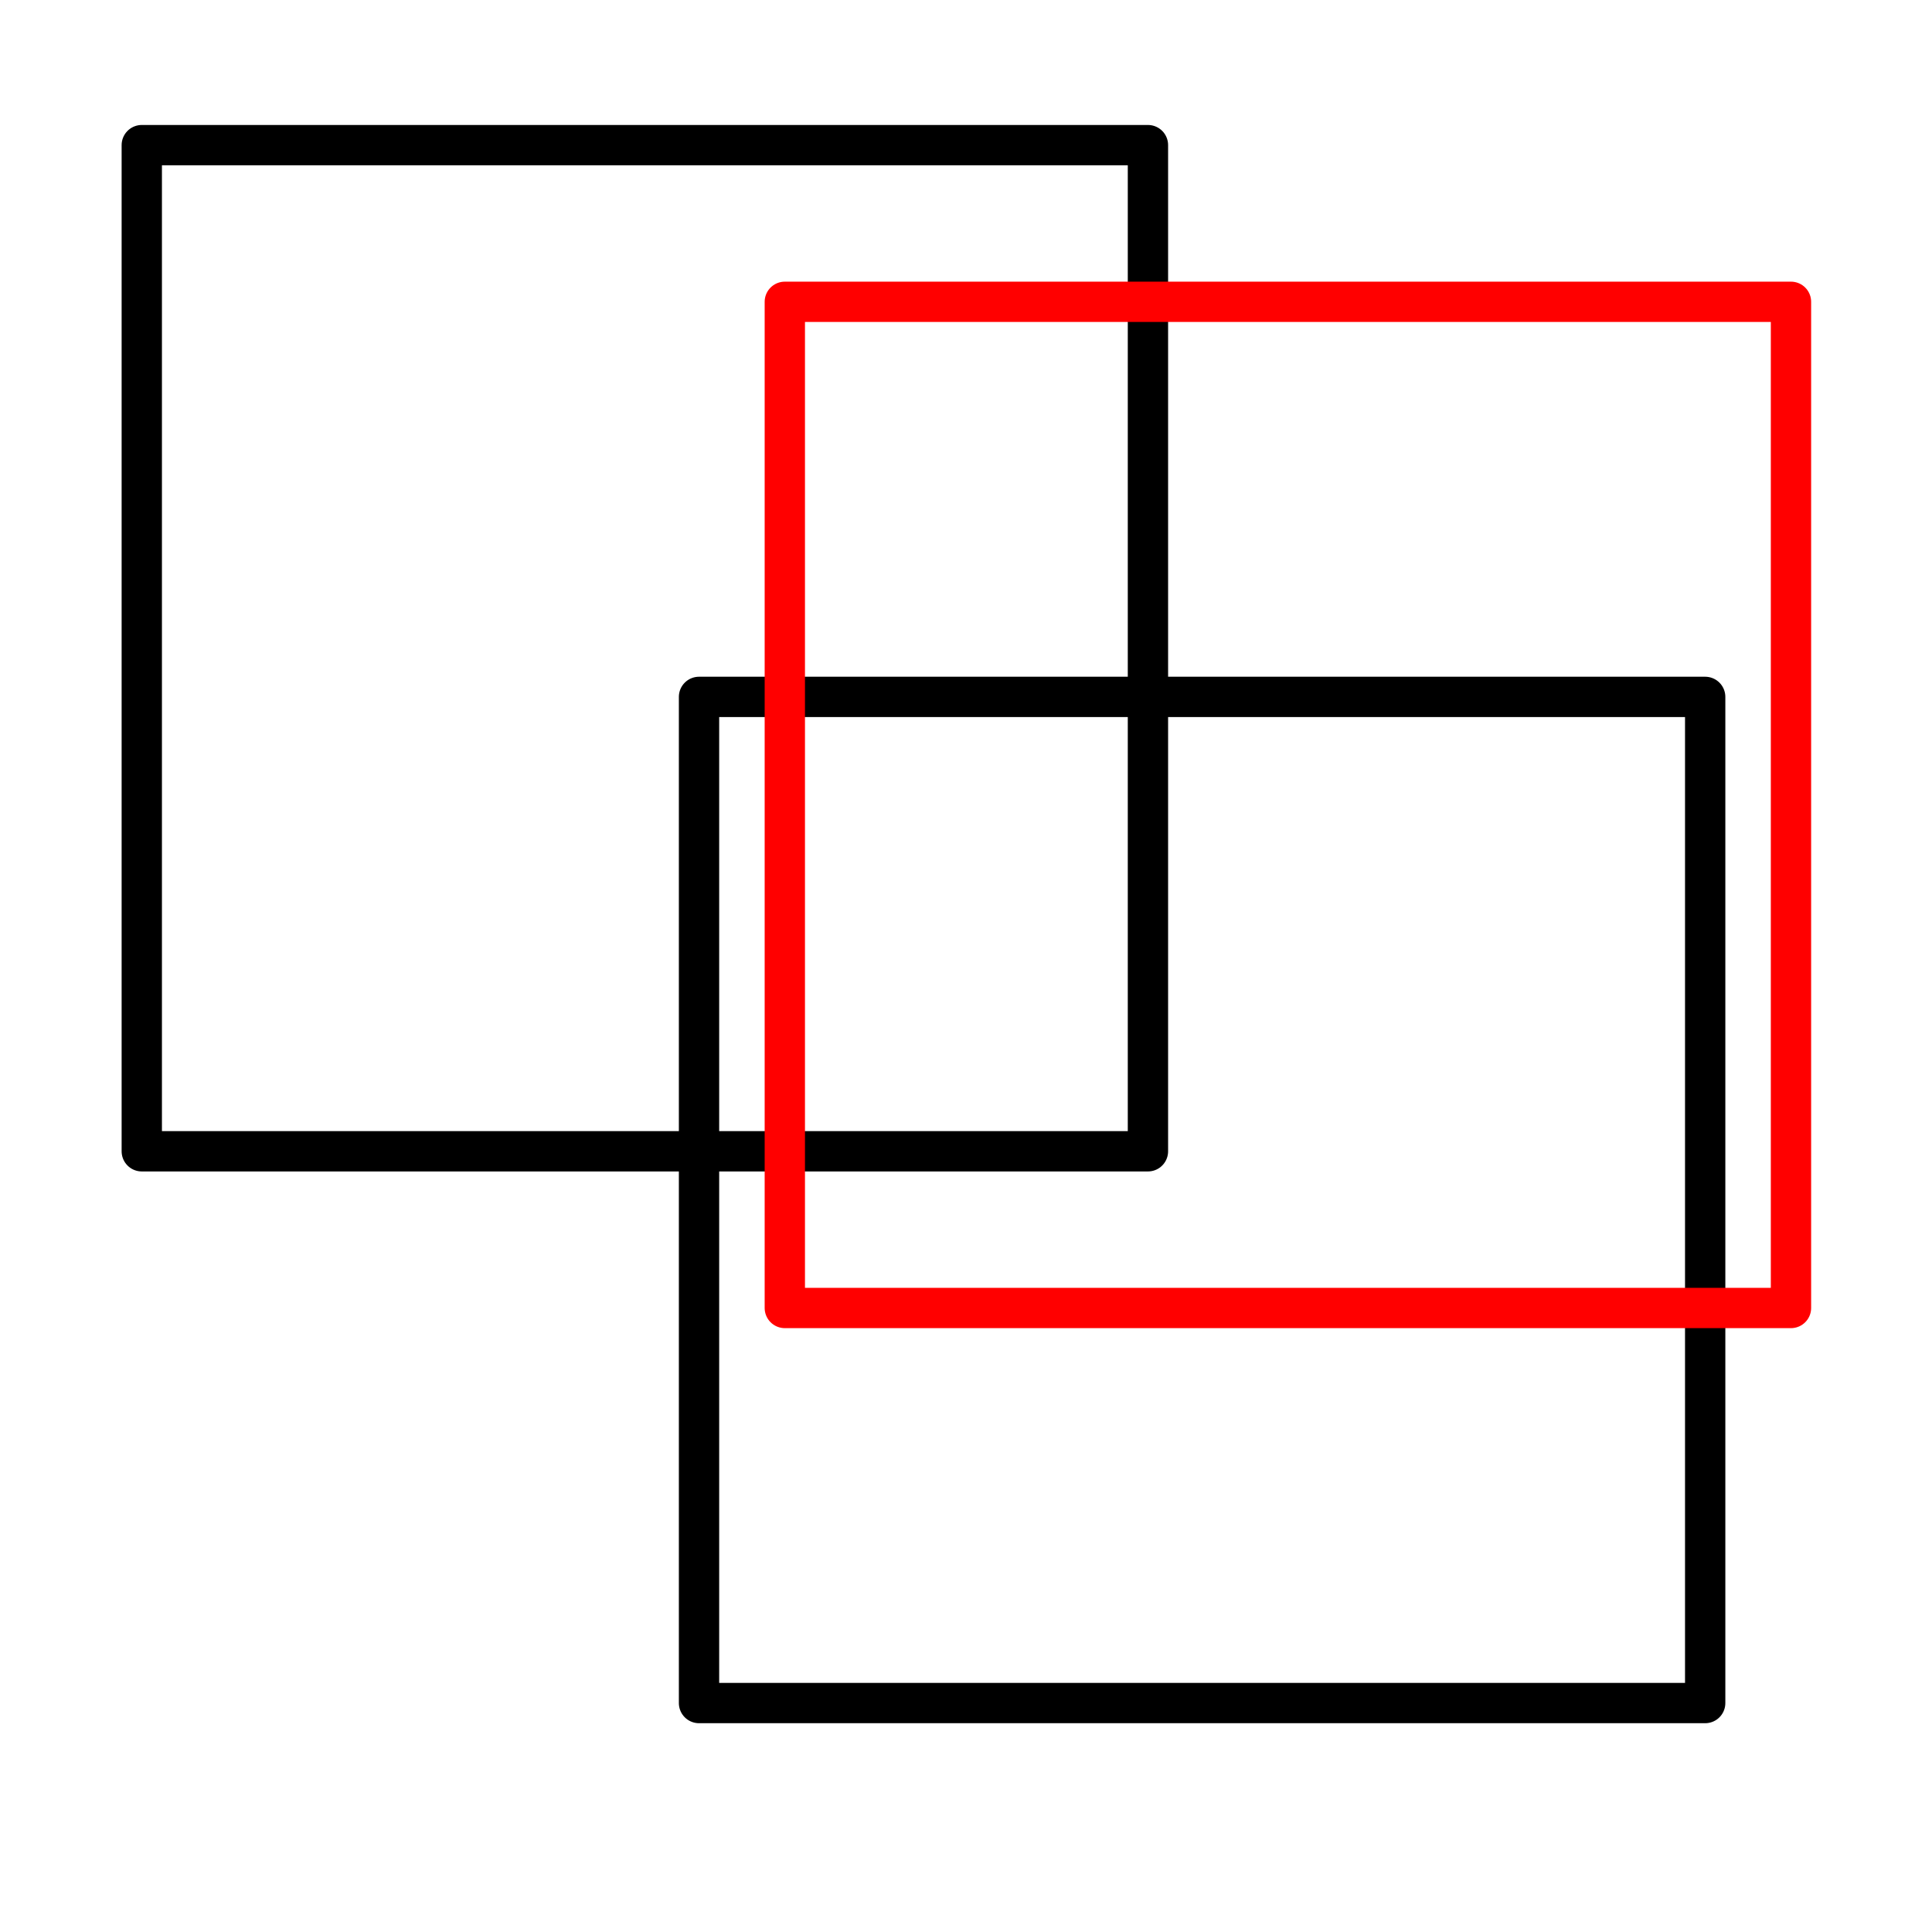
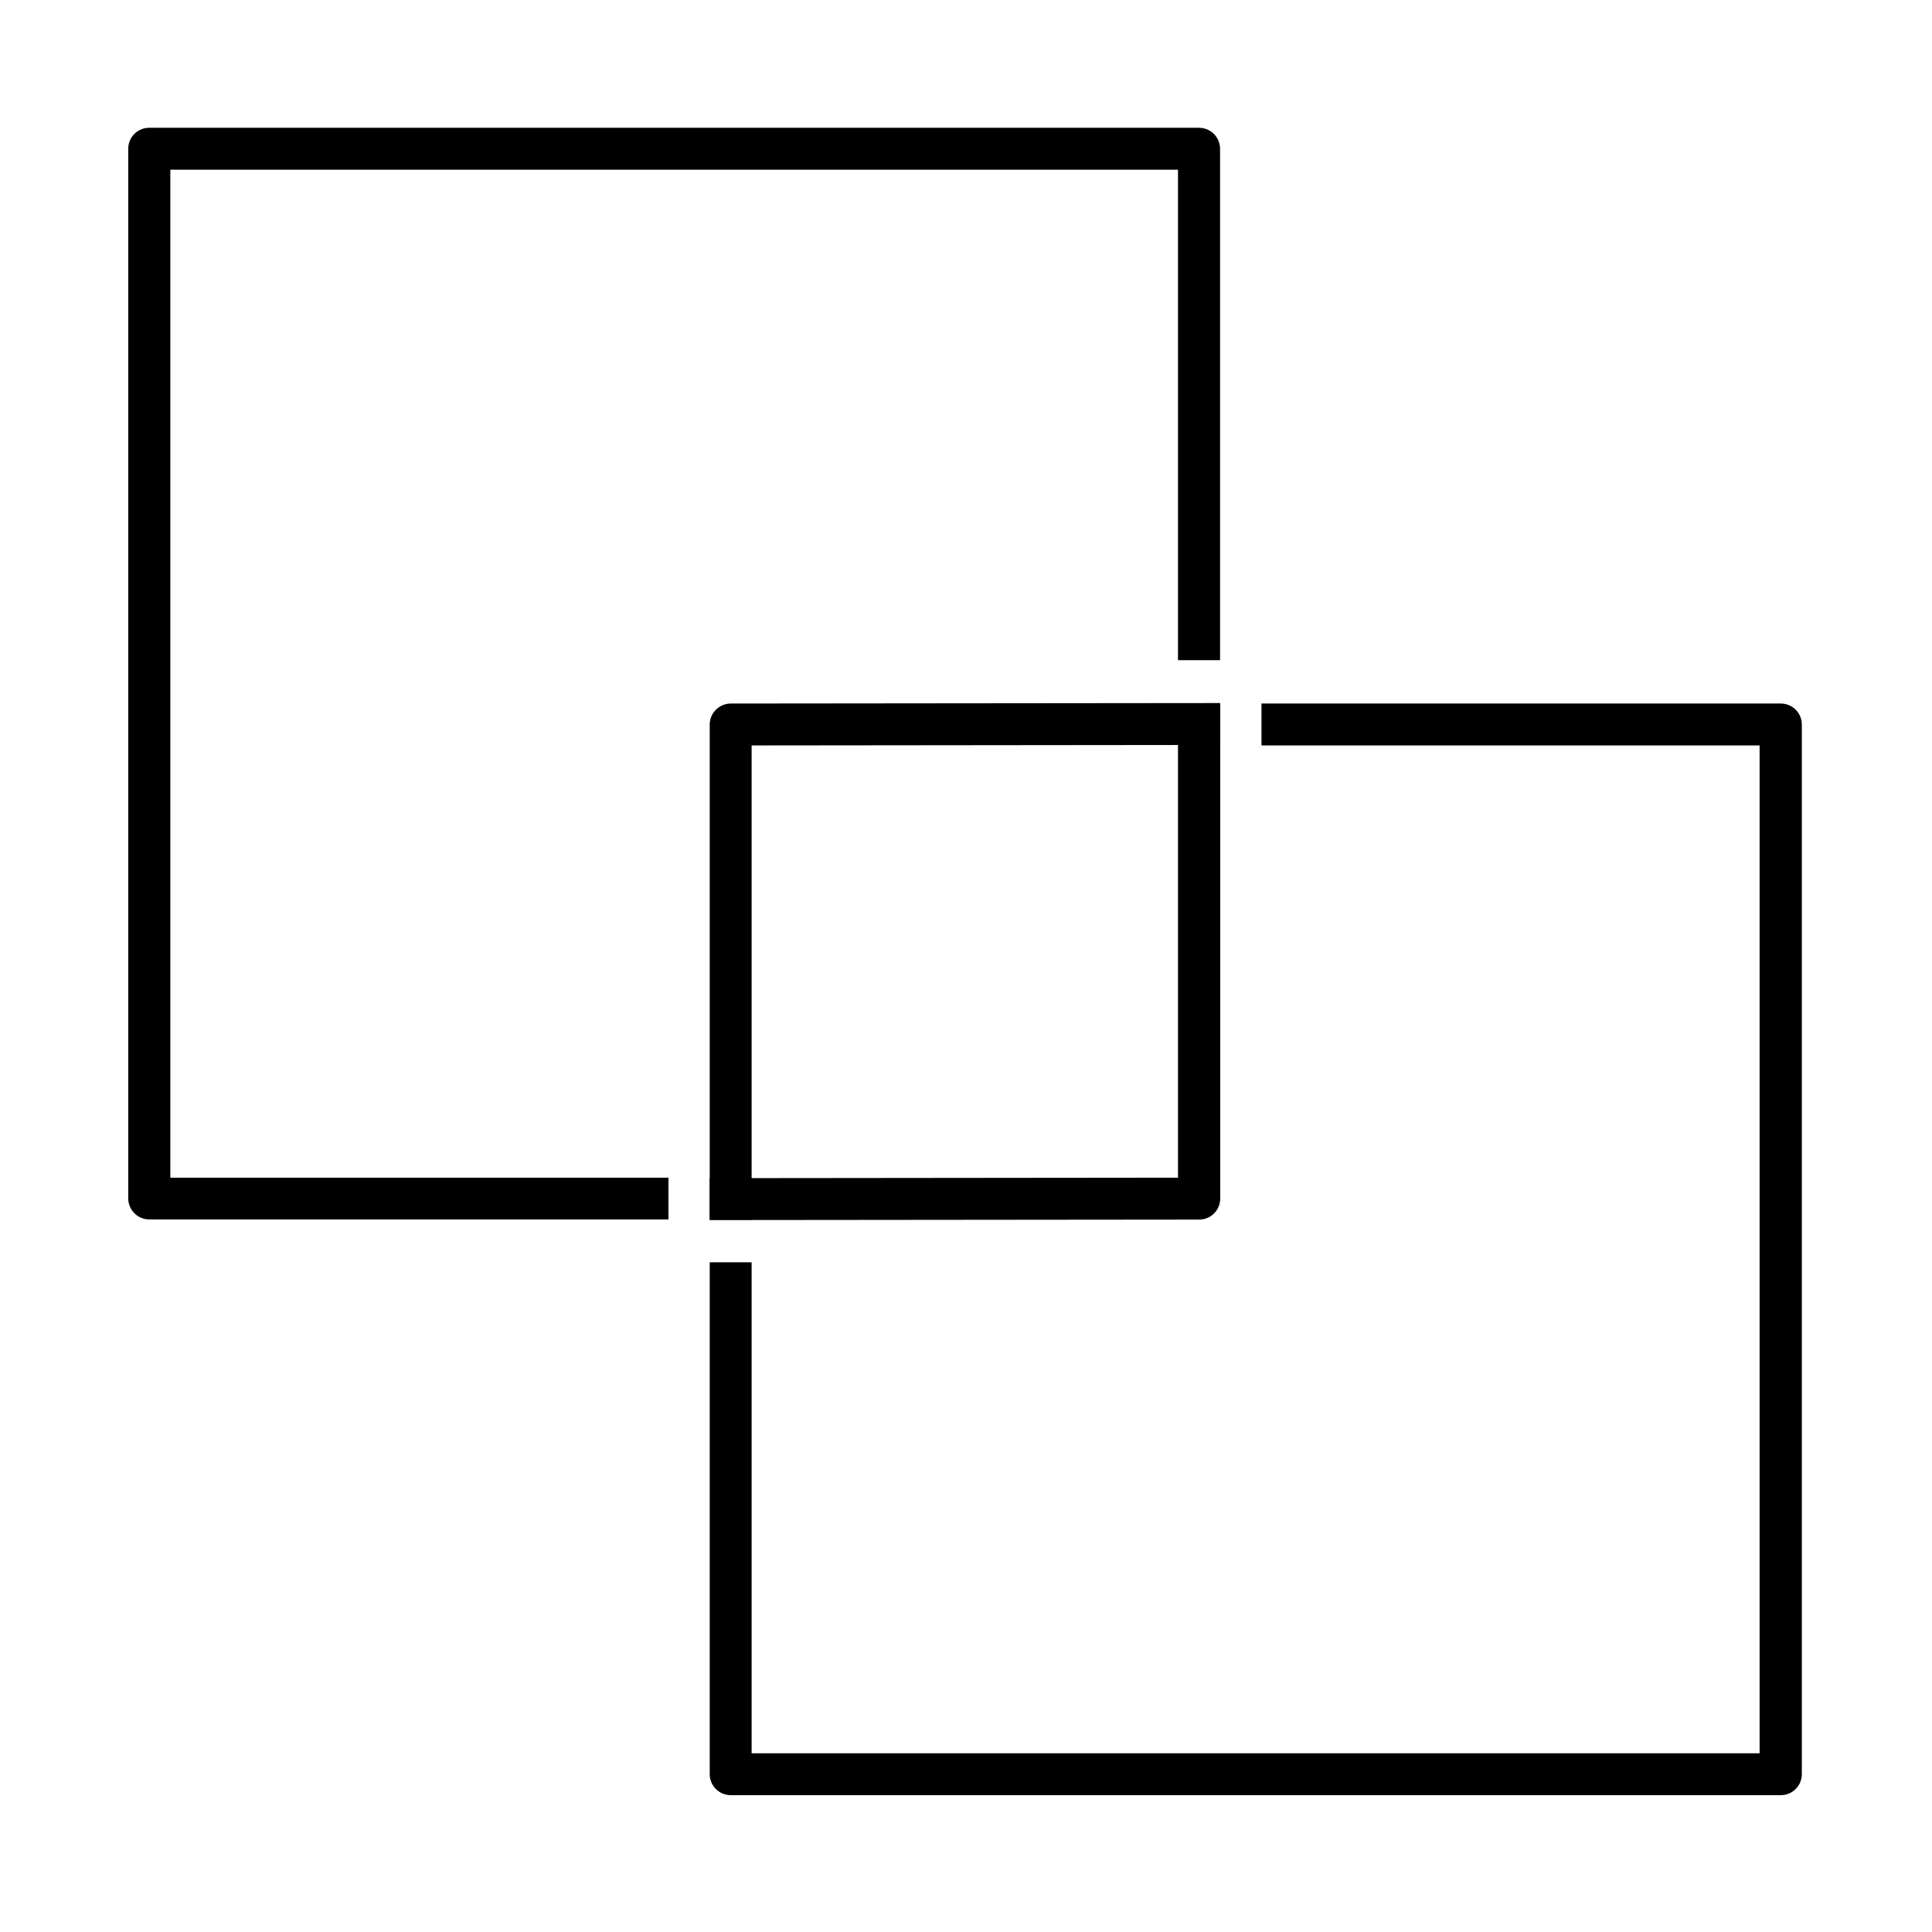
- <svg xmlns="http://www.w3.org/2000/svg" width="48" height="48" viewBox="0 0 12.7 12.7" version="1.1" id="svg1">
+ <svg xmlns="http://www.w3.org/2000/svg" width="46" height="46" viewBox="0 0 12.171 12.171" version="1.1" id="svg1">
  <defs id="defs1" />
  <g id="layer1">
-     <rect style="fill:none;stroke:#000000;stroke-width:0.265;stroke-linecap:round;stroke-linejoin:round;stroke-dasharray:none" id="rect1" width="6.614" height="6.614" x="0.932" y="0.954" />
-     <rect style="fill:none;stroke:#000000;stroke-width:0.265;stroke-linecap:round;stroke-linejoin:round;stroke-dasharray:none" id="rect1-7" width="6.614" height="6.614" x="4.595" y="4.581" />
-     <rect style="fill:none;stroke:#ff0000;stroke-width:0.265;stroke-linecap:round;stroke-linejoin:round;stroke-dasharray:none" id="rect1-7-8" width="6.614" height="6.614" x="5.159" y="1.984" />
+     <path id="rect1" style="color:#000000;fill:#000000;stroke-linecap:round;stroke-linejoin:round;-inkscape-stroke:none" d="M 0.94,0.805 C 0.868,0.805 0.808,0.863 0.808,0.936 V 7.551 c 8.5801e-4,0.073 0.06,0.131 0.133,0.131 h 3.27 V 7.419 H 1.073 V 1.069 H 7.421 V 4.159 H 7.686 V 0.936 C 7.685,0.863 7.626,0.805 7.553,0.805 Z M 7.421,4.431 V 7.419 l -2.95,0.003 v 0.264 l 3.083,-0.003 c 0.073,2.817e-4 0.132,-0.058 0.133,-0.131 V 4.431 Z" />
+     <path id="rect1-7" style="color:#000000;fill:#000000;stroke-linecap:round;stroke-linejoin:round;-inkscape-stroke:none" d="M 4.604,4.432 C 4.532,4.432 4.472,4.49 4.471,4.563 V 7.684 H 4.735 V 4.696 l 2.95,-0.003 V 4.429 Z m 3.343,0 V 4.696 H 11.085 V 11.045 H 4.735 V 7.952 H 4.471 v 3.226 c 8.577e-4,0.073 0.06,0.131 0.133,0.131 h 6.614 c 0.073,2.82e-4 0.132,-0.058 0.133,-0.131 V 4.563 c -8.58e-4,-0.073 -0.06,-0.131 -0.133,-0.131 z" />
  </g>
</svg>
